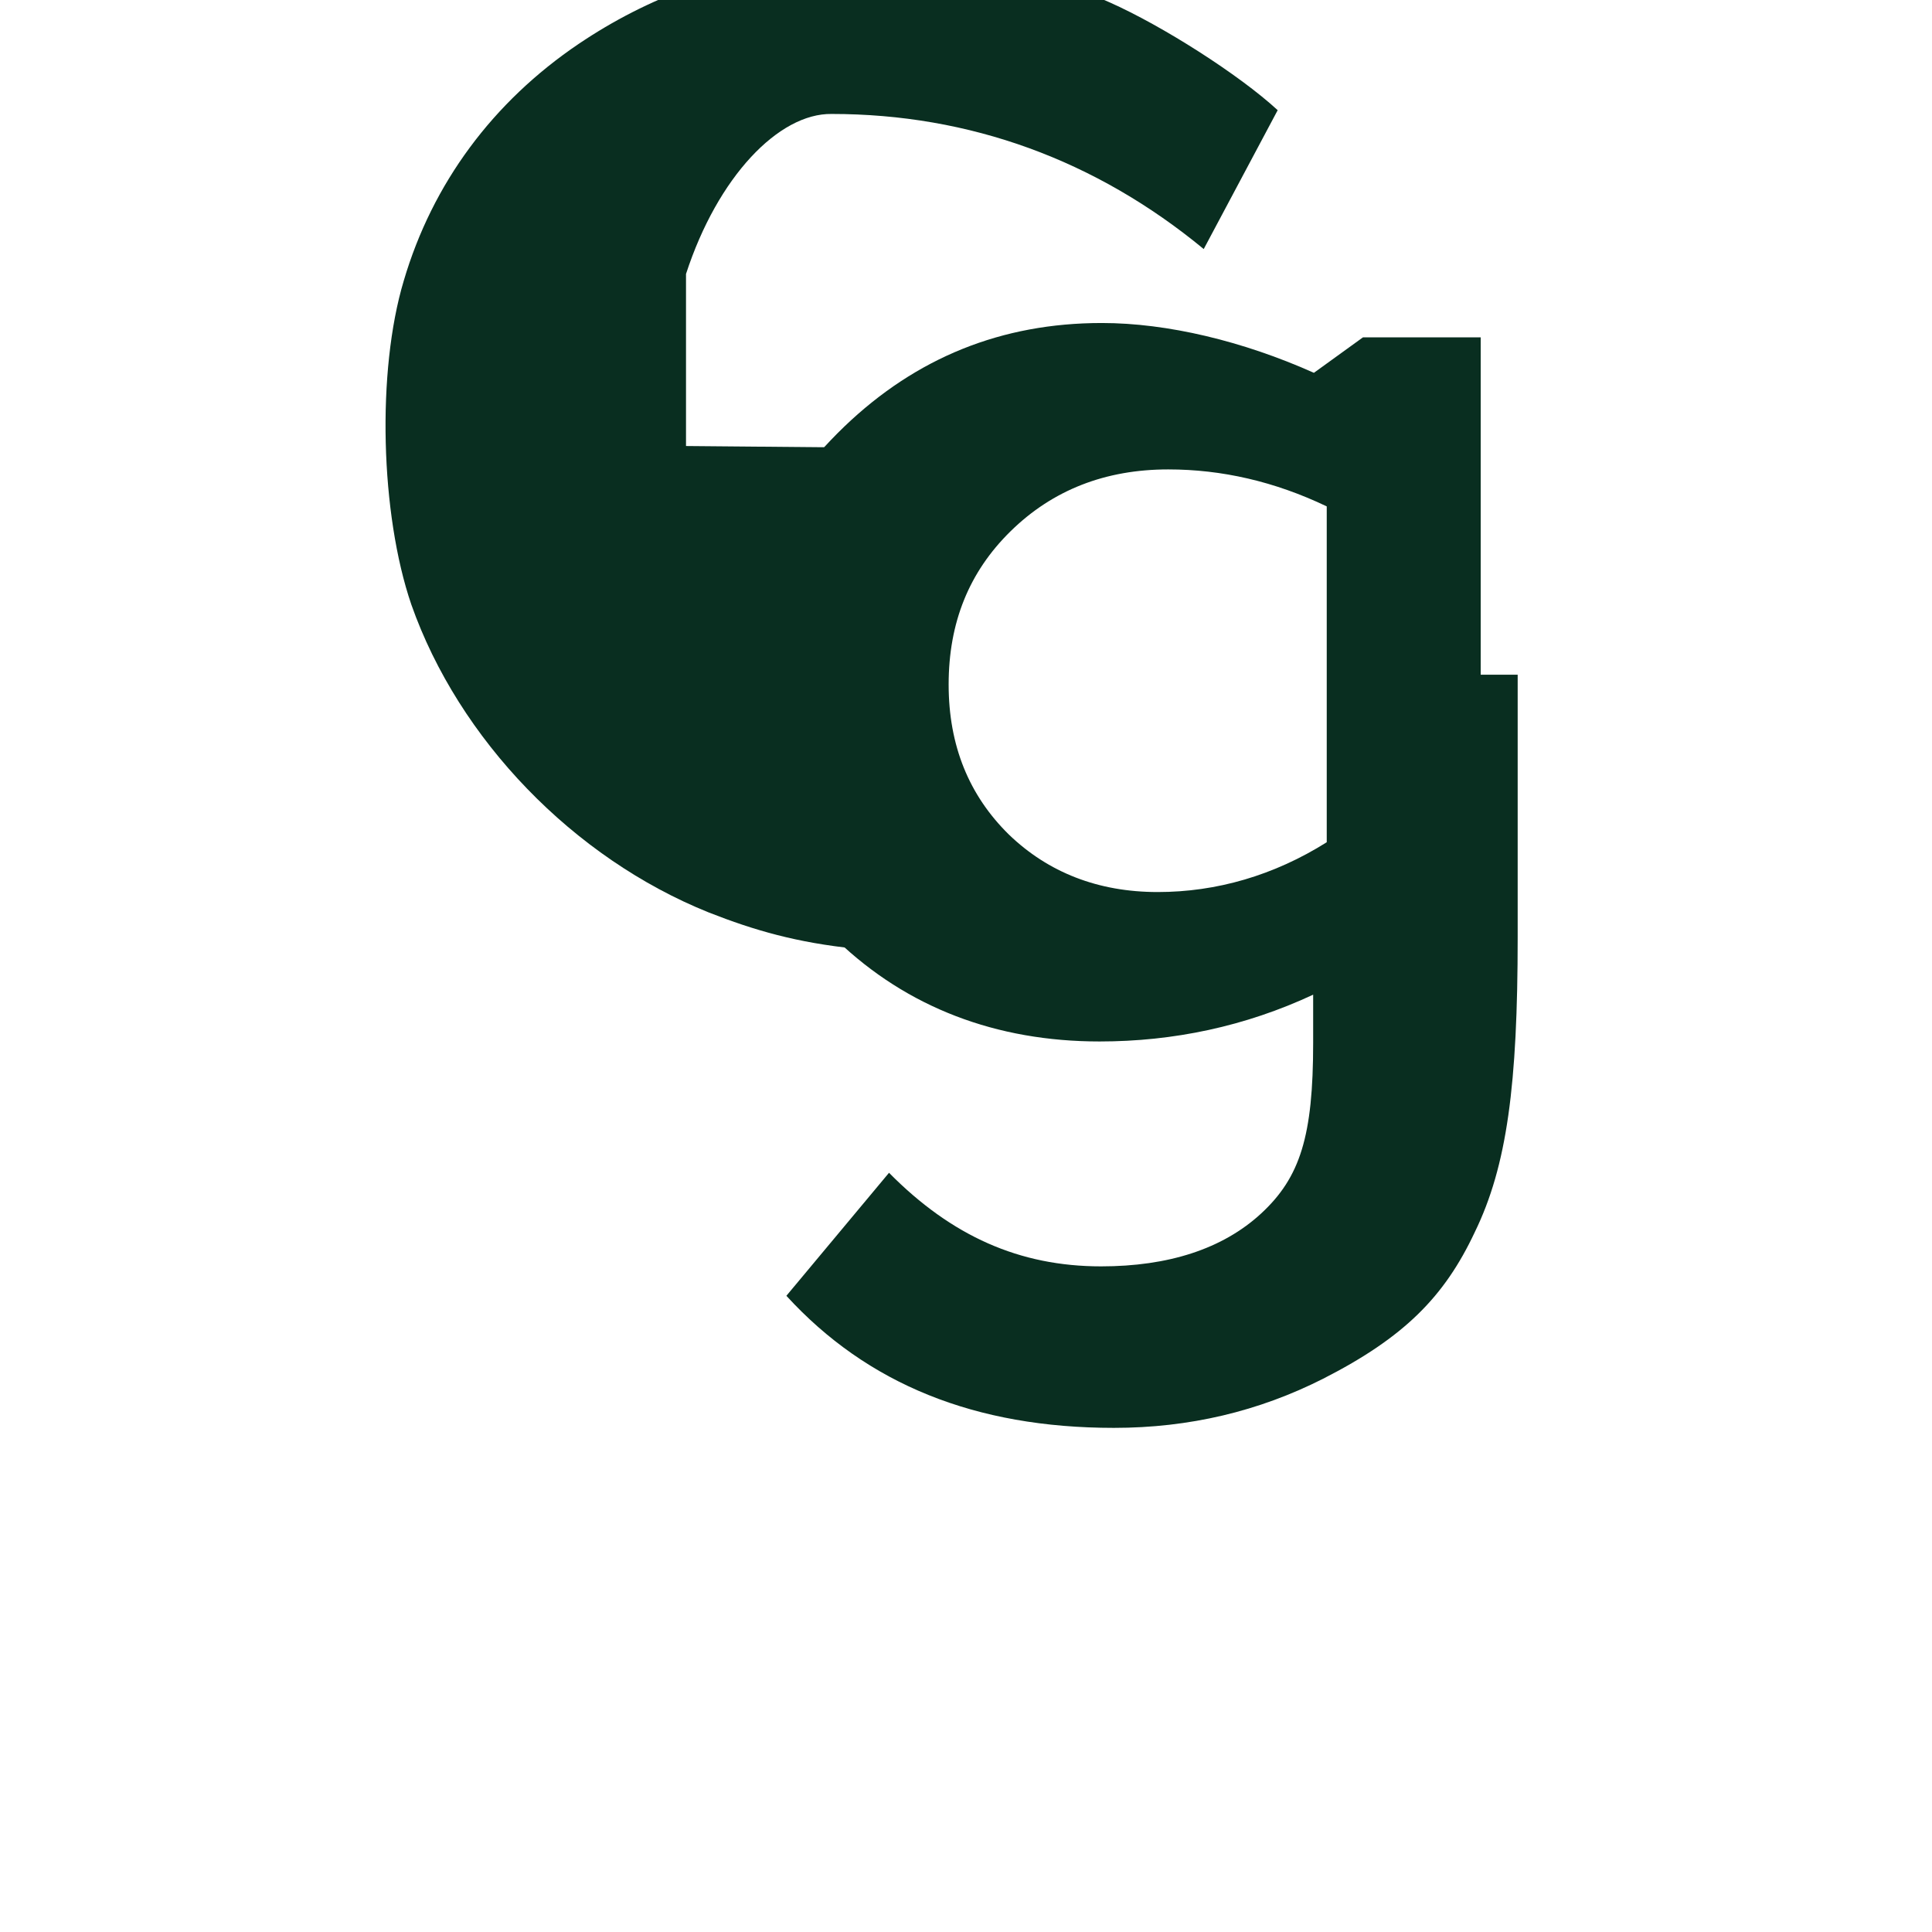
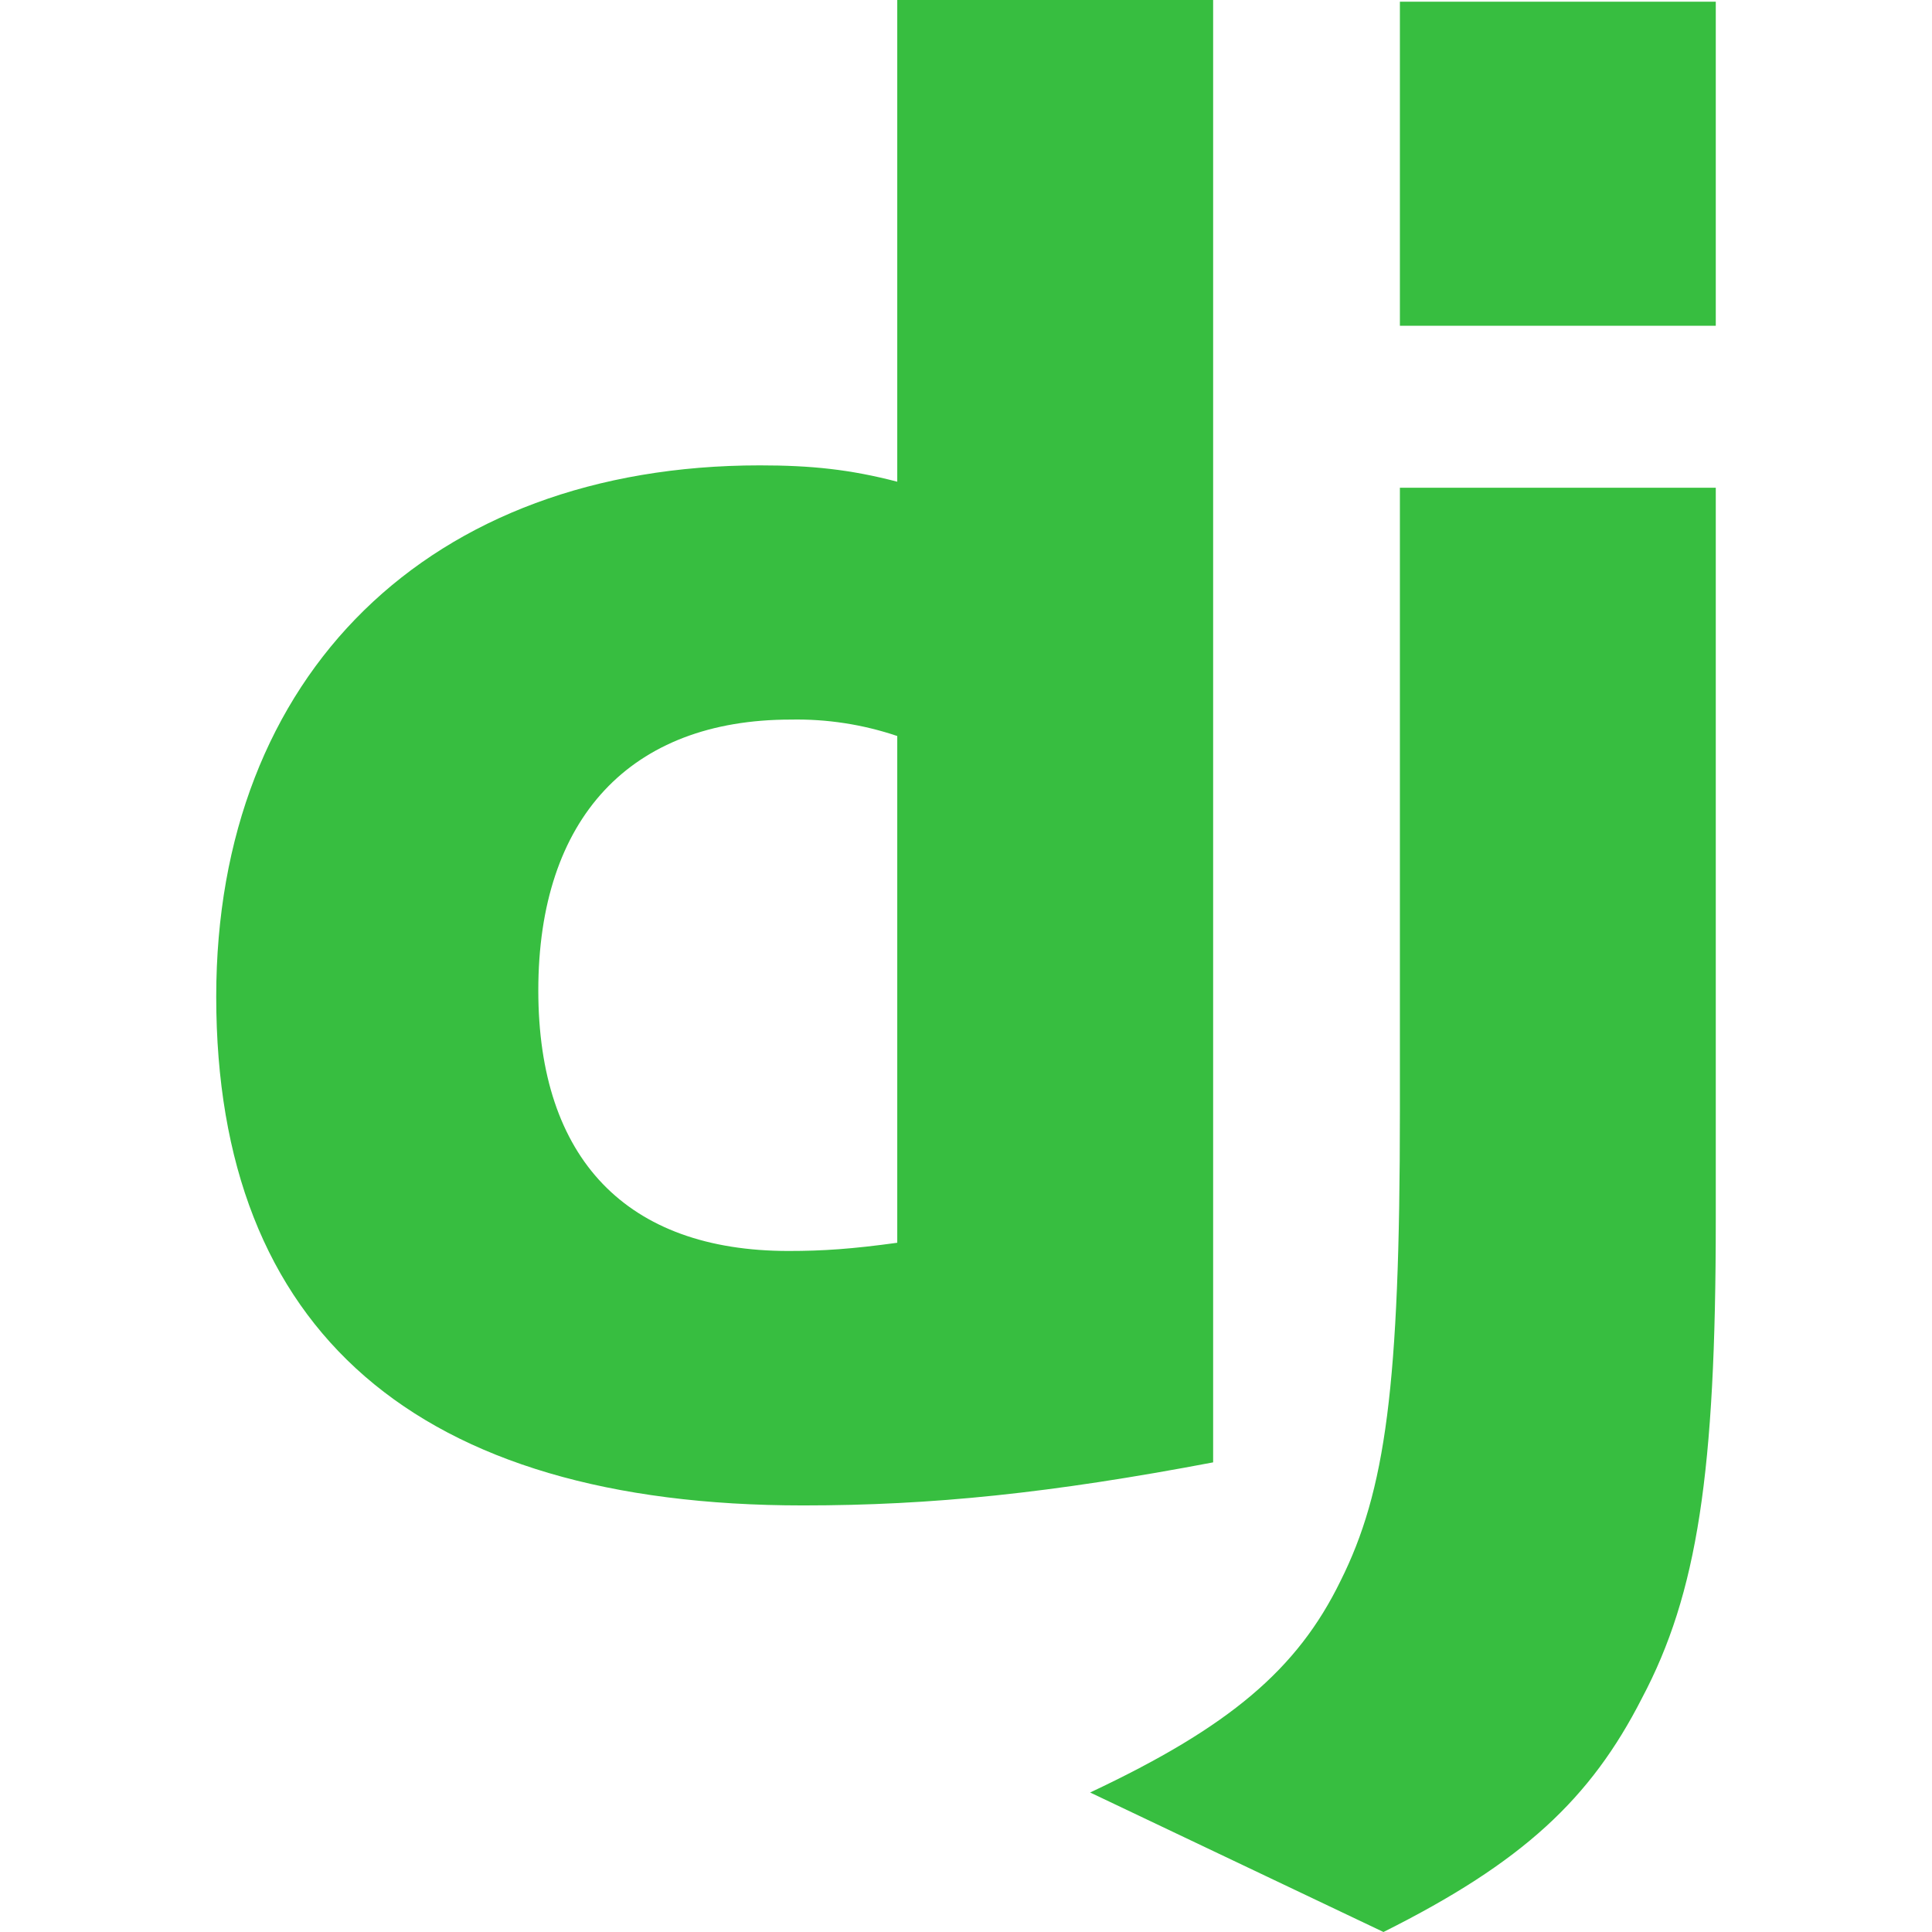
- <svg xmlns="http://www.w3.org/2000/svg" width="256" height="256" viewBox="0 0 256 256" version="1.1">
-   <g fill="#092E20">
-     <path d="M90.9,36.3v22.8l22.4,0.2v66.4c-7.7-0.8-13.3-2.4-19.4-4.8c-17.9-7.2-33.1-22.9-39.4-40.8c-4.1-12-4.6-30.9-1-42.9 c3.8-12.9,11.8-23.7,23.2-31.4c9.2-6.2,19.4-9.9,31.1-11.3c13.3-1.6,26.9,0.3,39.2,5.8c7,3.1,17.2,9.6,22.3,14.3l-9.8,18.4 c-14.3-11.8-31-17.9-49.3-17.9C103.2,15,95.1,23.4,90.9,36.3z" />
-     <path d="M201.1,89.5v34.7c0,19.5-1.4,30.3-5.7,39.1c-4,8.5-9.3,13.9-20.1,19.4c-8.5,4.3-17.7,6.5-27.7,6.5 c-18.4,0-32.7-5.8-43.4-17.5l13.6-16.3c8.3,8.4,17.3,12.4,28.1,12.4c8.9,0,16.1-2.3,21.2-7c5.2-4.8,6.9-10.3,6.9-22.6v-6.4 c-9,4.2-18.5,6.2-28.3,6.2c-13.7,0-25.5-4.5-34.8-13.4c-9.5-9.1-14.2-20.3-14.2-33.7c0-13.1,5.1-24.7,15.2-34.4 c9.5-9.1,20.8-13.7,34.1-13.7c8.7,0,18.7,2.4,28.1,6.6l6.5-4.7h15.6v44.7H201.1z M175.8,89.5V67.1c-6.9-3.3-13.9-4.9-21-4.9 c-8.3,0-15.3,2.7-20.9,8.2c-5.5,5.4-8.2,12.1-8.2,20.3c0,8.1,2.7,14.7,8,19.9c5.2,5,11.8,7.6,19.7,7.6c7.8,0,15.4-2.2,22.4-6.6 L175.8,89.5L175.8,89.5z" />
+ <svg xmlns="http://www.w3.org/2000/svg" fill="#37be40" width="96px" height="96px" viewBox="0 0 24 24" role="img">
+   <g id="SVGRepo_bgCarrier" stroke-width="0" />
+   <g id="SVGRepdj" stroke-linecap="round" stroke-linejoin="round" />
+   <g id="SVGRepdj">
+     <path d="M11.146 0h3.924v18.166c-2.013.382-3.491.535-5.096.535-4.791 0-7.288-2.166-7.288-6.32 0-4.002 2.65-6.6 6.753-6.6.637 0 1.121.05 1.707.203zm0 9.143a3.894 3.894 0 0 0-1.325-.204c-1.988 0-3.134 1.223-3.134 3.365 0 2.09 1.096 3.236 3.109 3.236.433 0 .79-.025 1.35-.102V9.142zM21.314 6.06v9.098c0 3.134-.229 4.638-.917 5.937-.637 1.249-1.478 2.039-3.211 2.905l-3.644-1.733c1.733-.815 2.574-1.53 3.109-2.625.561-1.121.739-2.421.739-5.835V6.059h3.924zM17.39.021h3.924v4.026H17.39z" />
  </g>
</svg>
